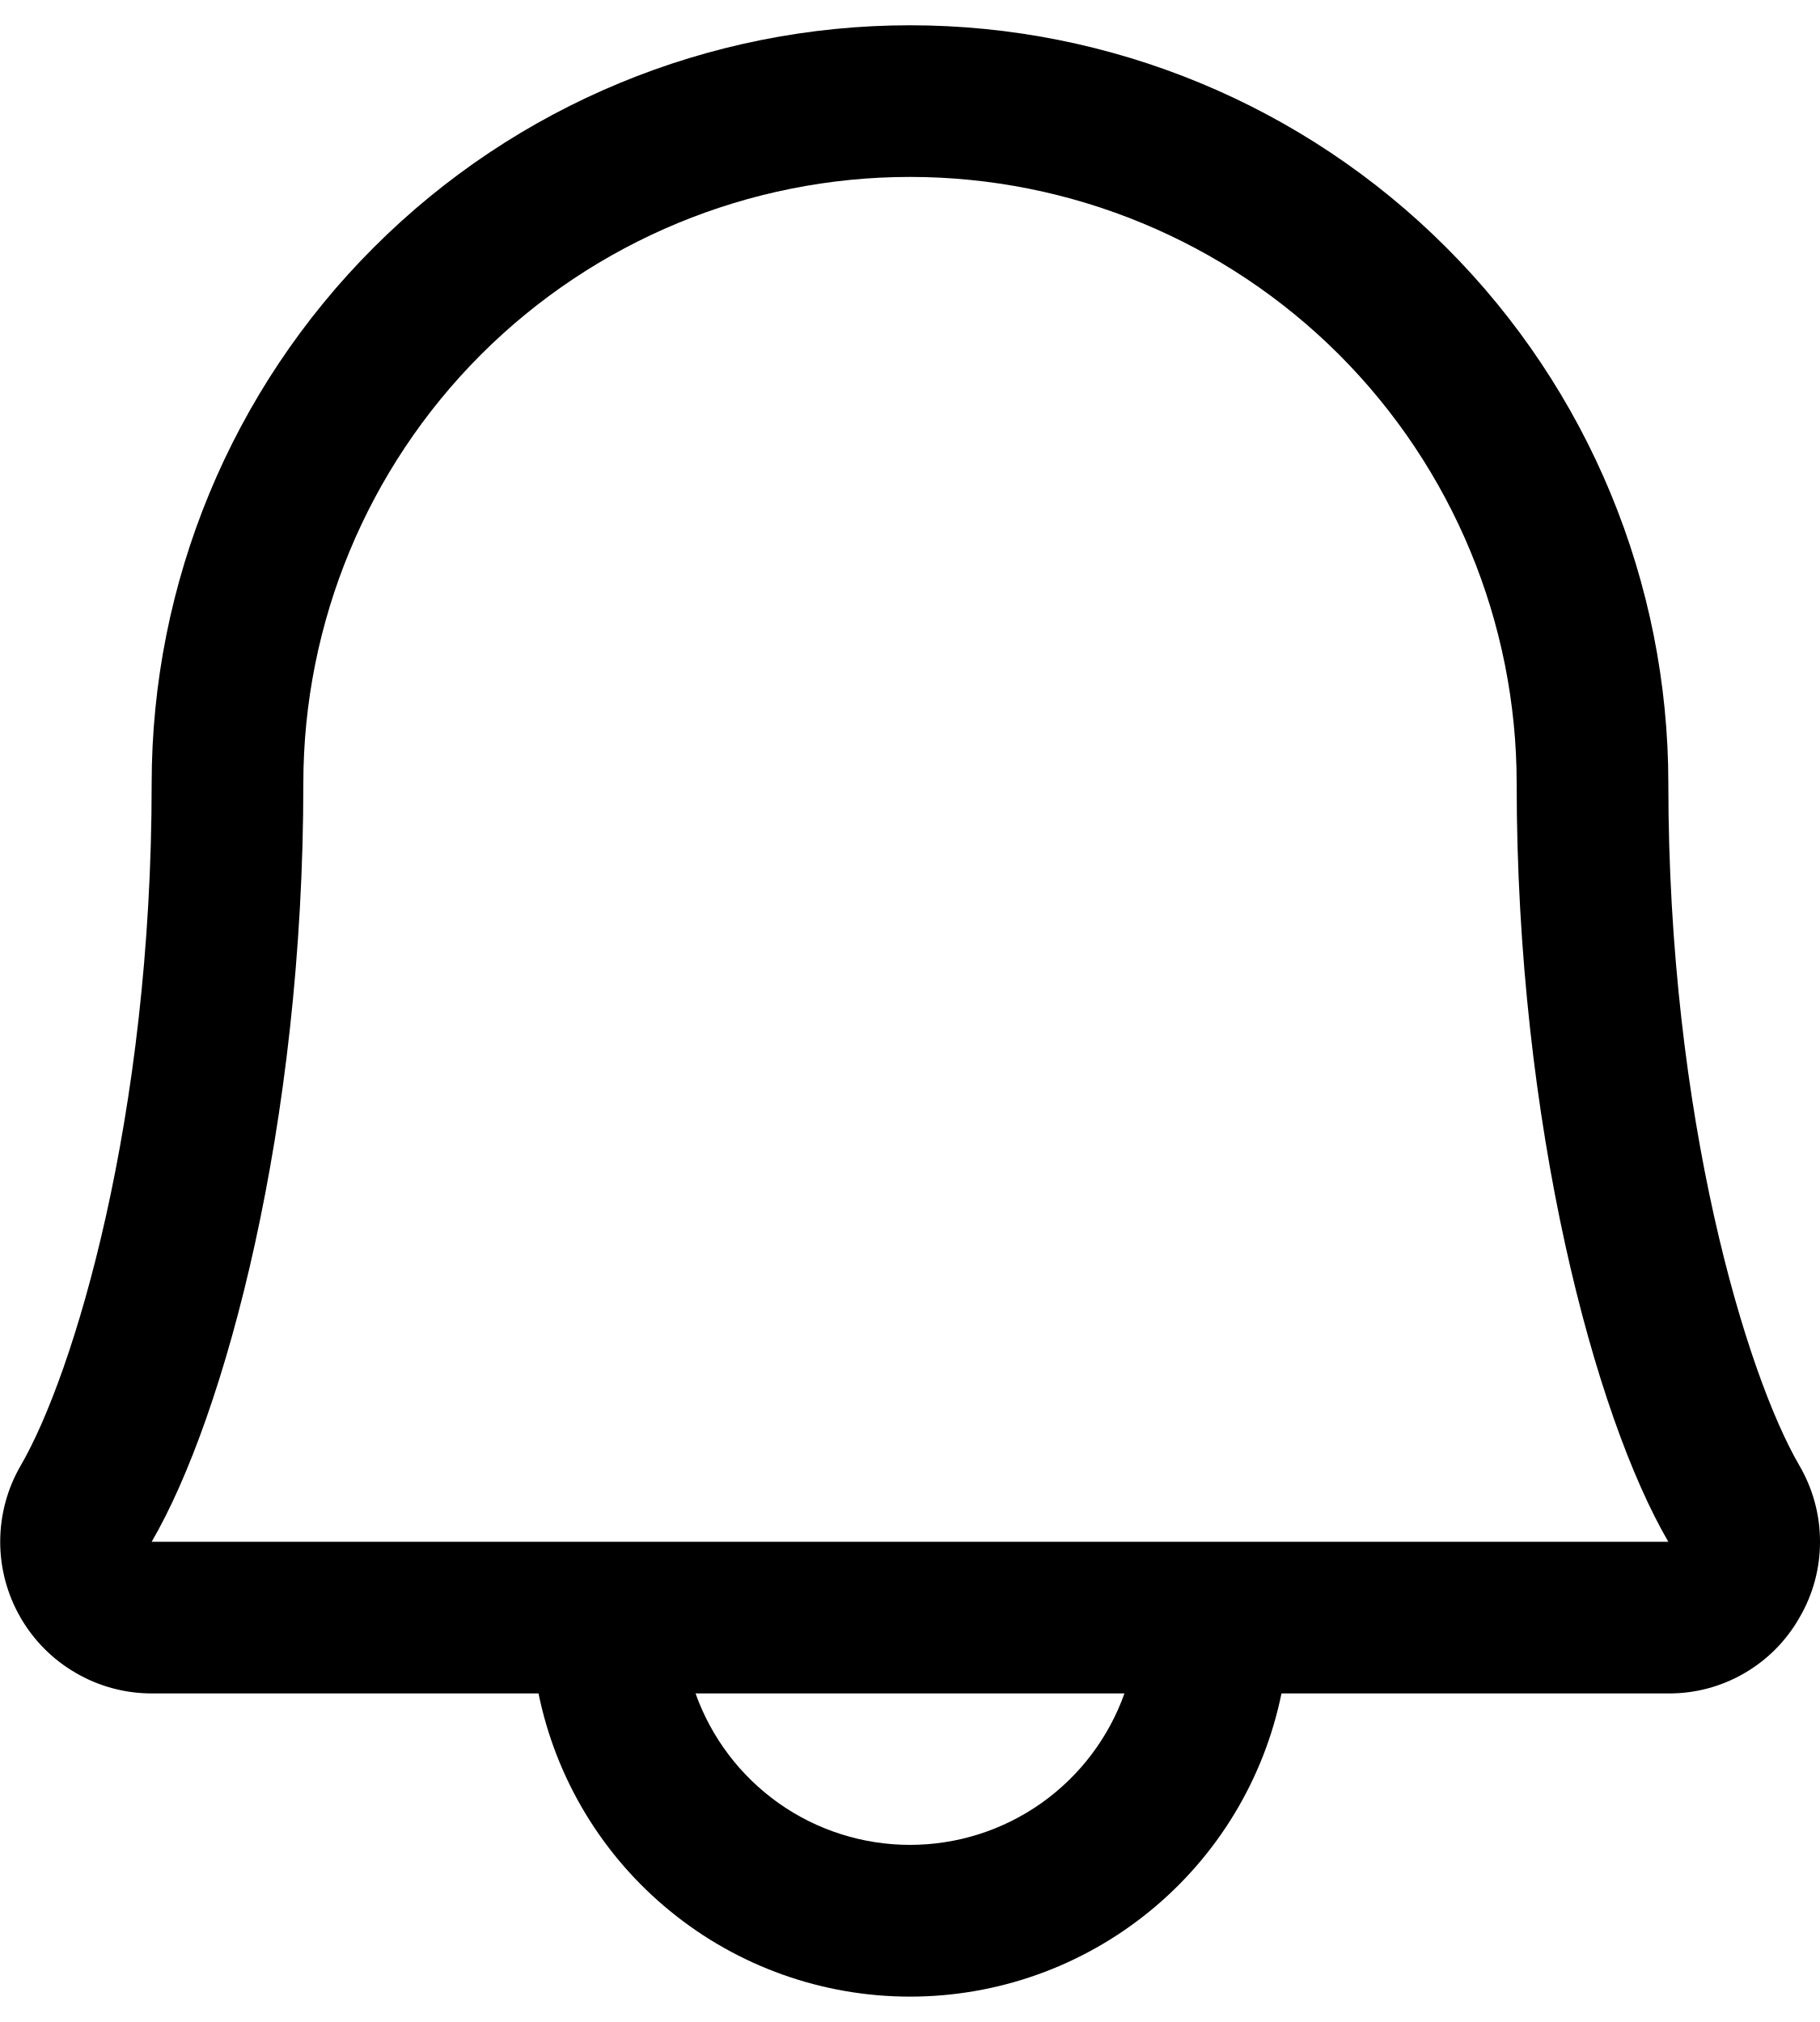
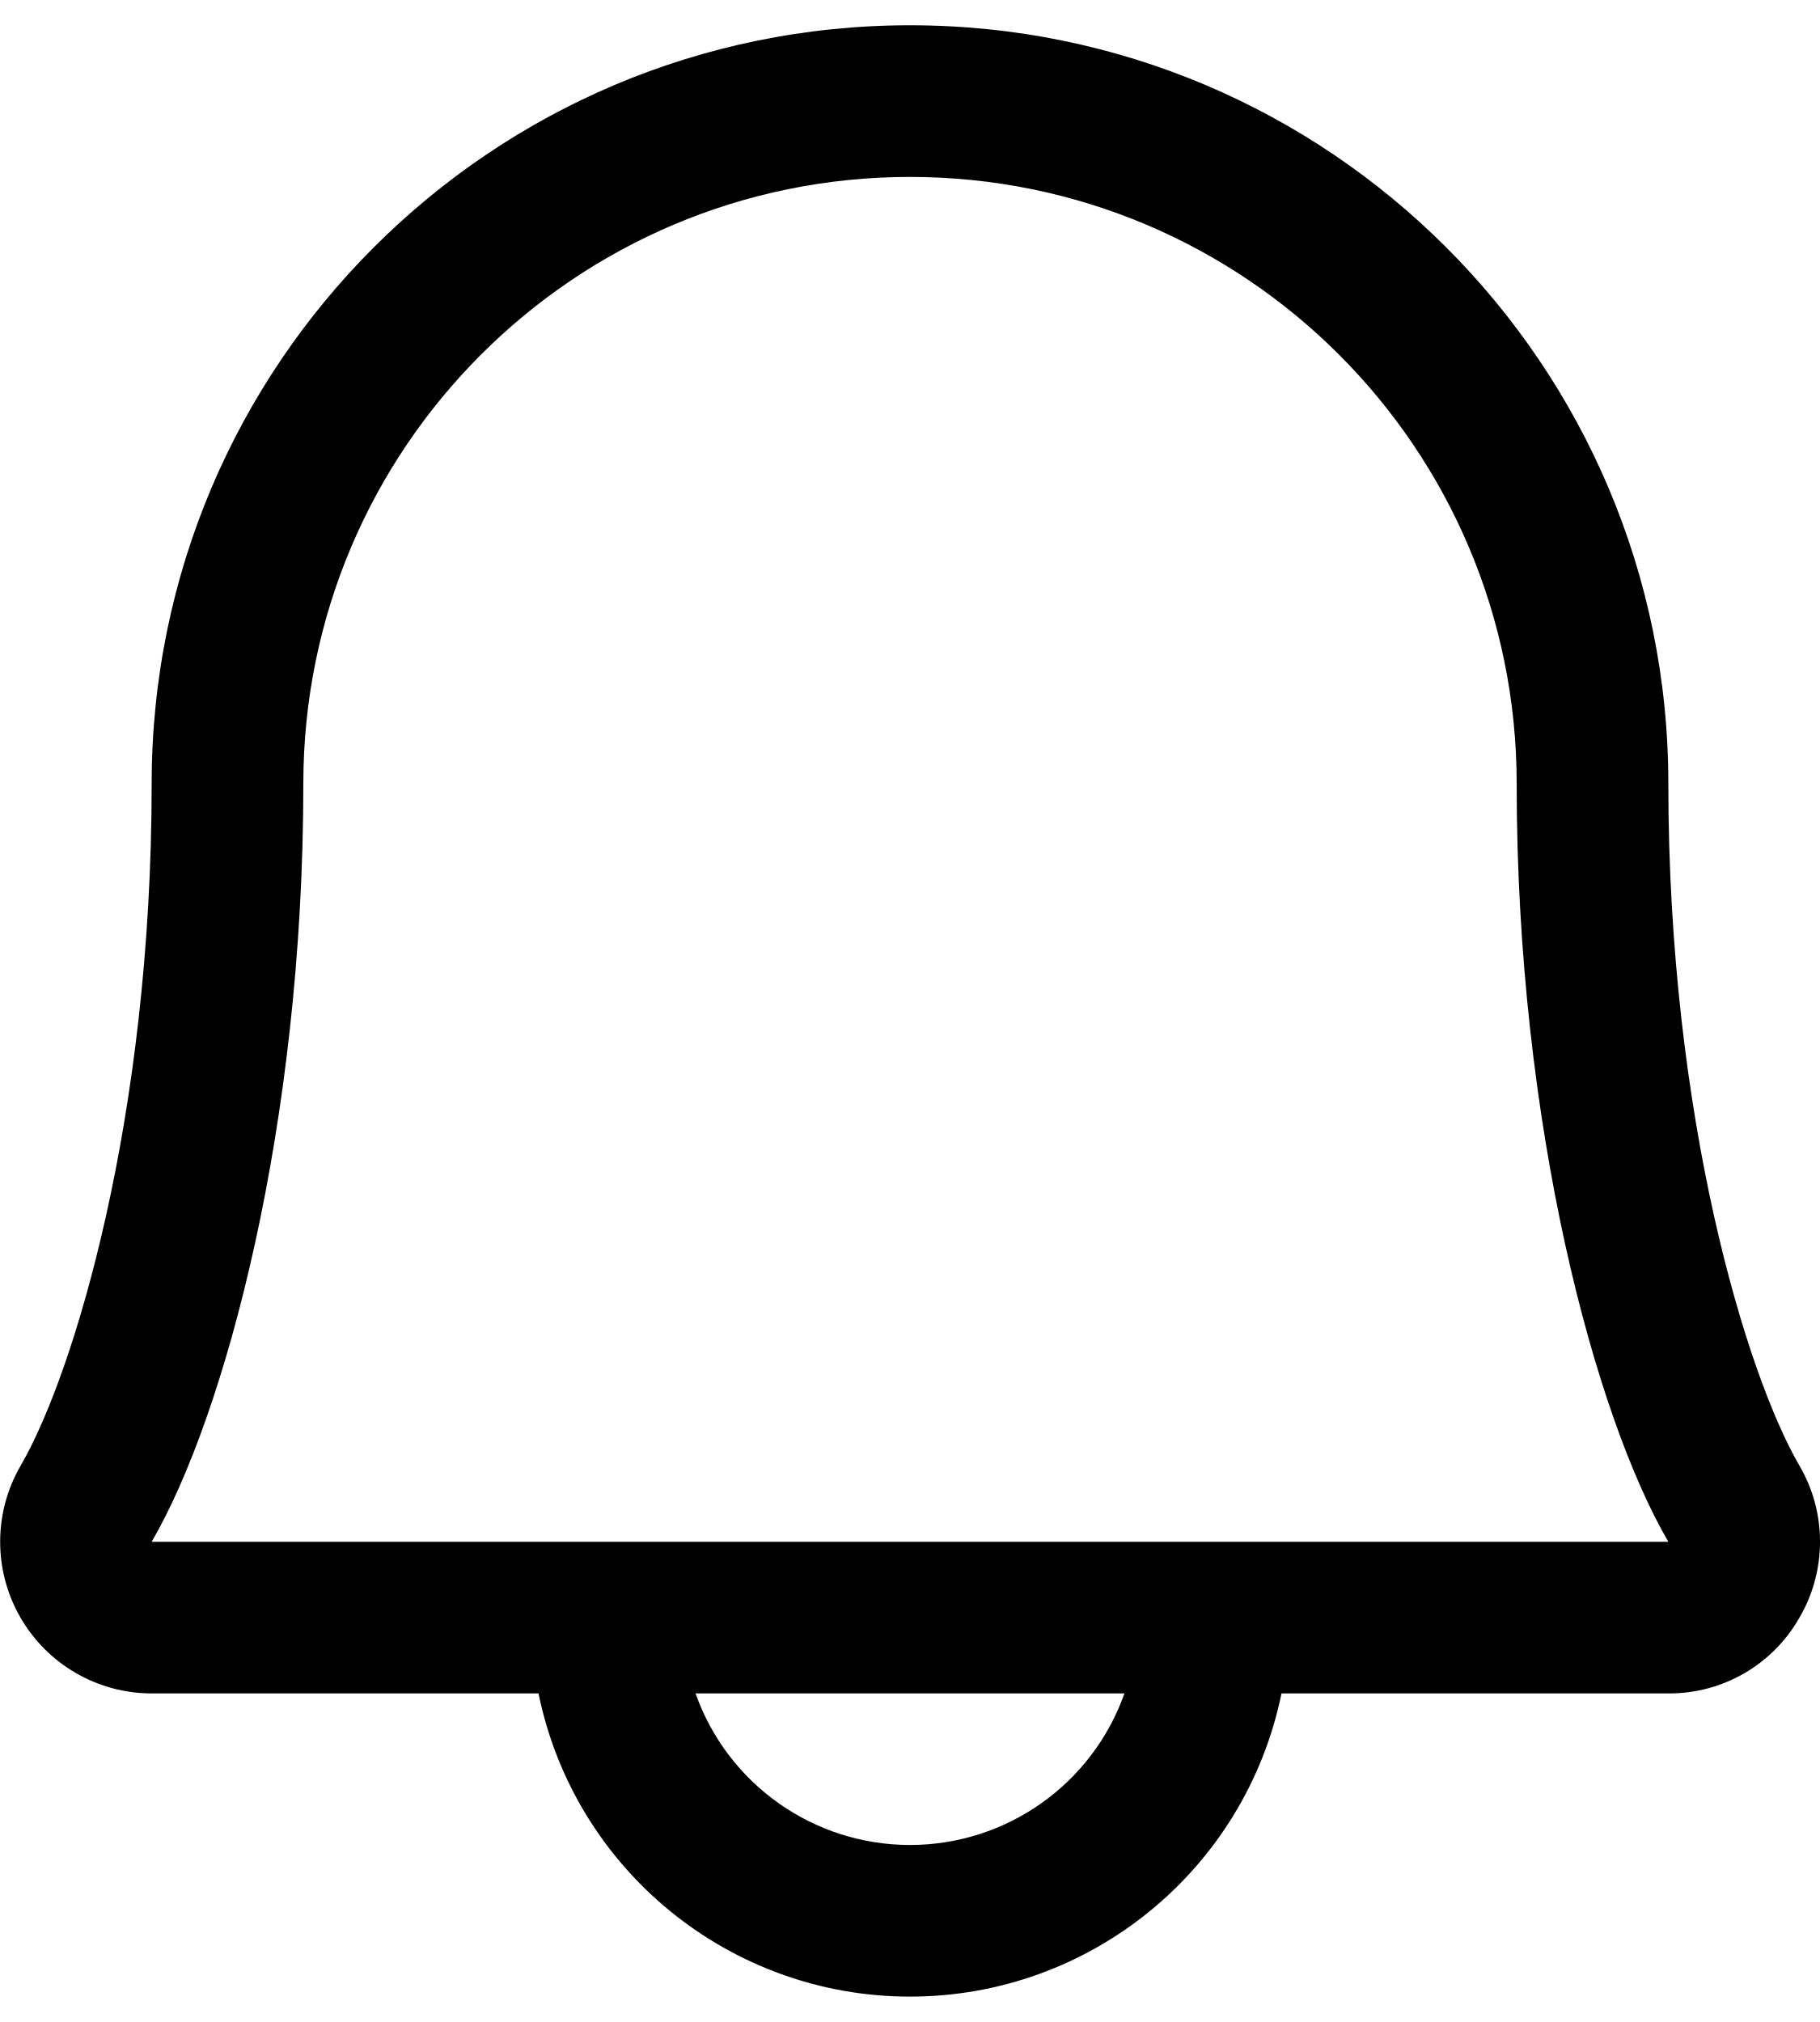
<svg xmlns="http://www.w3.org/2000/svg" fill="currentColor" viewBox="0 0 18 20">
-   <path d="M17.797 16C17.667 16.229 17.479 16.419 17.25 16.551C17.023 16.683 16.763 16.752 16.5 16.75H12.674C12.501 17.597 12.041 18.358 11.371 18.904C10.702 19.451 9.864 19.749 9 19.749C8.136 19.749 7.298 19.451 6.629 18.904C5.959 18.358 5.499 17.597 5.326 16.75H1.5C1.236 16.75 0.977 16.68 0.749 16.547C0.521 16.415 0.332 16.225 0.201 15.996C0.07 15.768 0.001 15.508 0.002 15.245C0.003 14.981 0.073 14.722 0.206 14.494C0.726 13.598 1.5 11.063 1.5 7.75C1.5 5.761 2.29 3.853 3.697 2.447C5.103 1.04 7.011 0.25 9 0.25C10.989 0.25 12.897 1.04 14.303 2.447C15.71 3.853 16.5 5.761 16.5 7.75C16.5 11.062 17.274 13.598 17.795 14.494C17.929 14.723 18 14.982 18 15.247C18.001 15.511 17.931 15.771 17.797 16ZM11.121 16.75H6.879C7.035 17.188 7.322 17.567 7.702 17.836C8.081 18.104 8.535 18.248 9 18.248C9.465 18.248 9.918 18.104 10.298 17.836C10.678 17.567 10.965 17.188 11.121 16.75ZM16.5 15.25C15.775 14.006 15 11.13 15 7.75C15 6.159 14.368 4.633 13.243 3.507C12.117 2.382 10.591 1.75 9 1.75C7.409 1.75 5.883 2.382 4.757 3.507C3.632 4.633 3 6.159 3 7.75C3 11.131 2.224 14.007 1.5 15.25H16.5Z" />
+   <path d="M17.797 16a1.48 1.48 0 0 1-1.297.75h-3.826a3.75 3.75 0 0 1-7.348 0H1.5a1.5 1.5 0 0 1-1.294-2.256c.52-.896 1.294-3.43 1.294-6.744a7.5 7.5 0 0 1 15 0c0 3.312.774 5.848 1.295 6.744A1.49 1.49 0 0 1 17.797 16Zm-6.676.75H6.879a2.25 2.25 0 0 0 4.242 0Zm5.379-1.5c-.725-1.244-1.5-4.12-1.5-7.5a6 6 0 1 0-12 0c0 3.38-.776 6.257-1.5 7.5h15Z" />
</svg>
